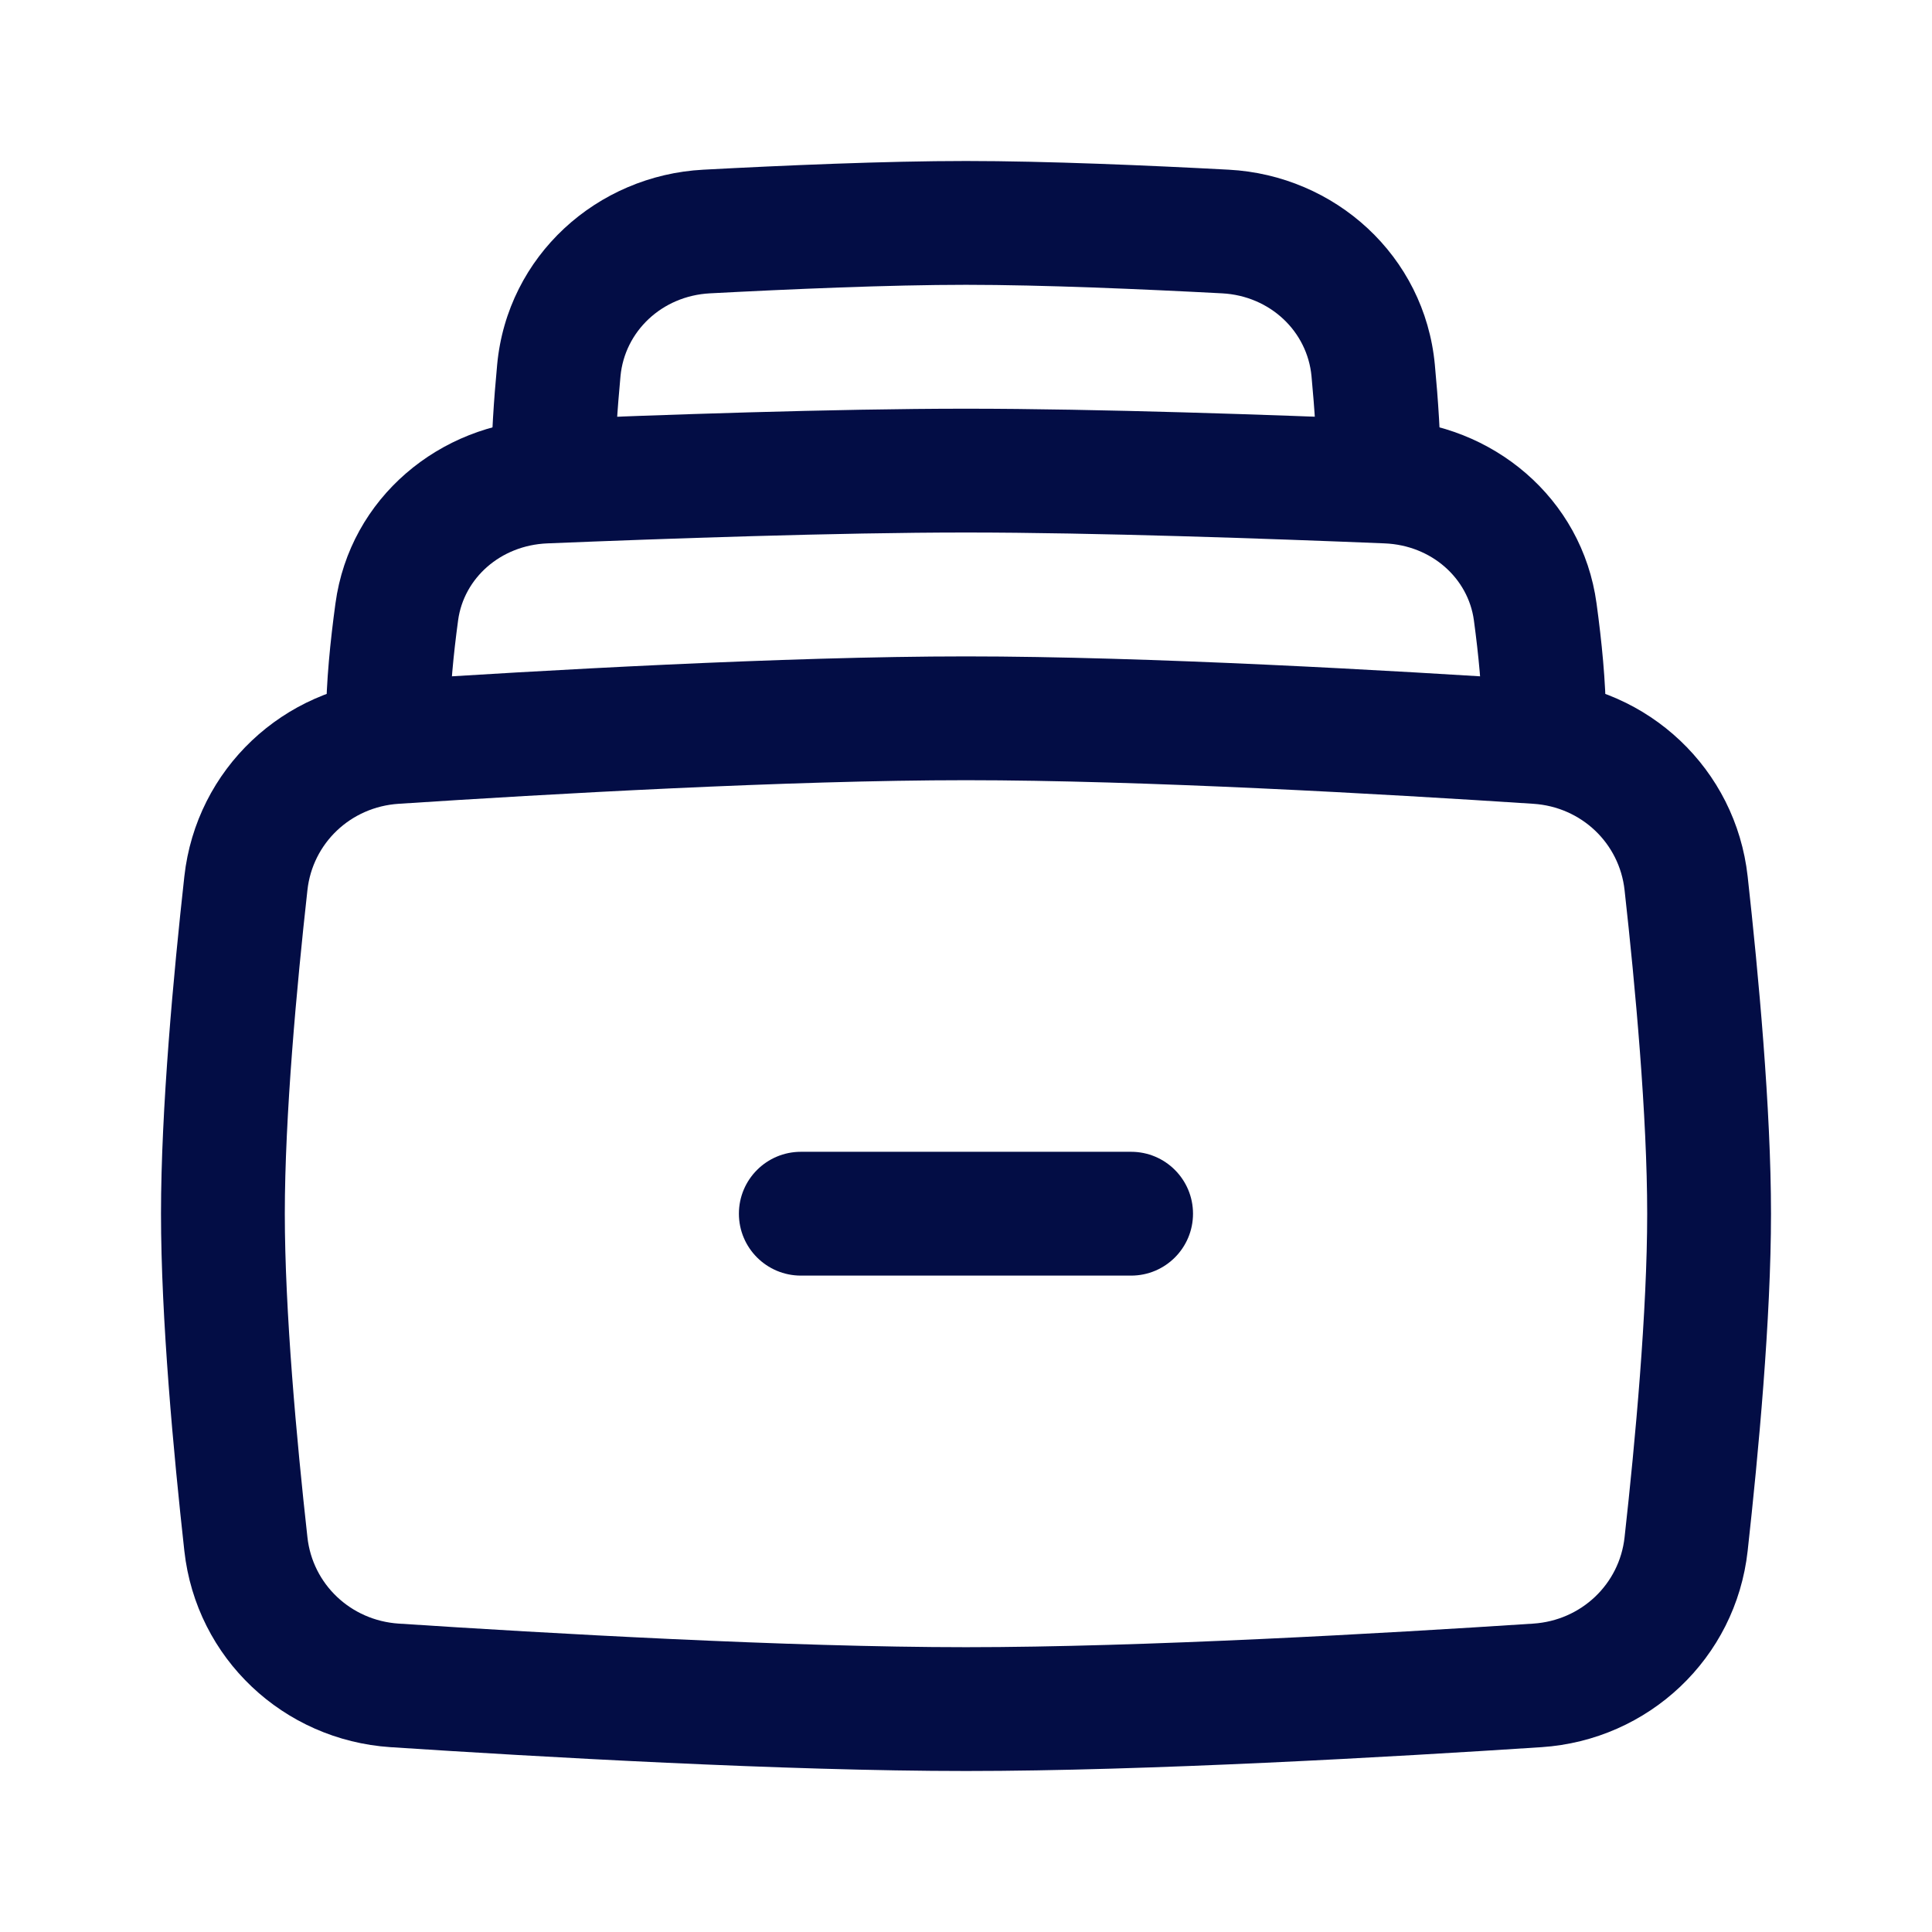
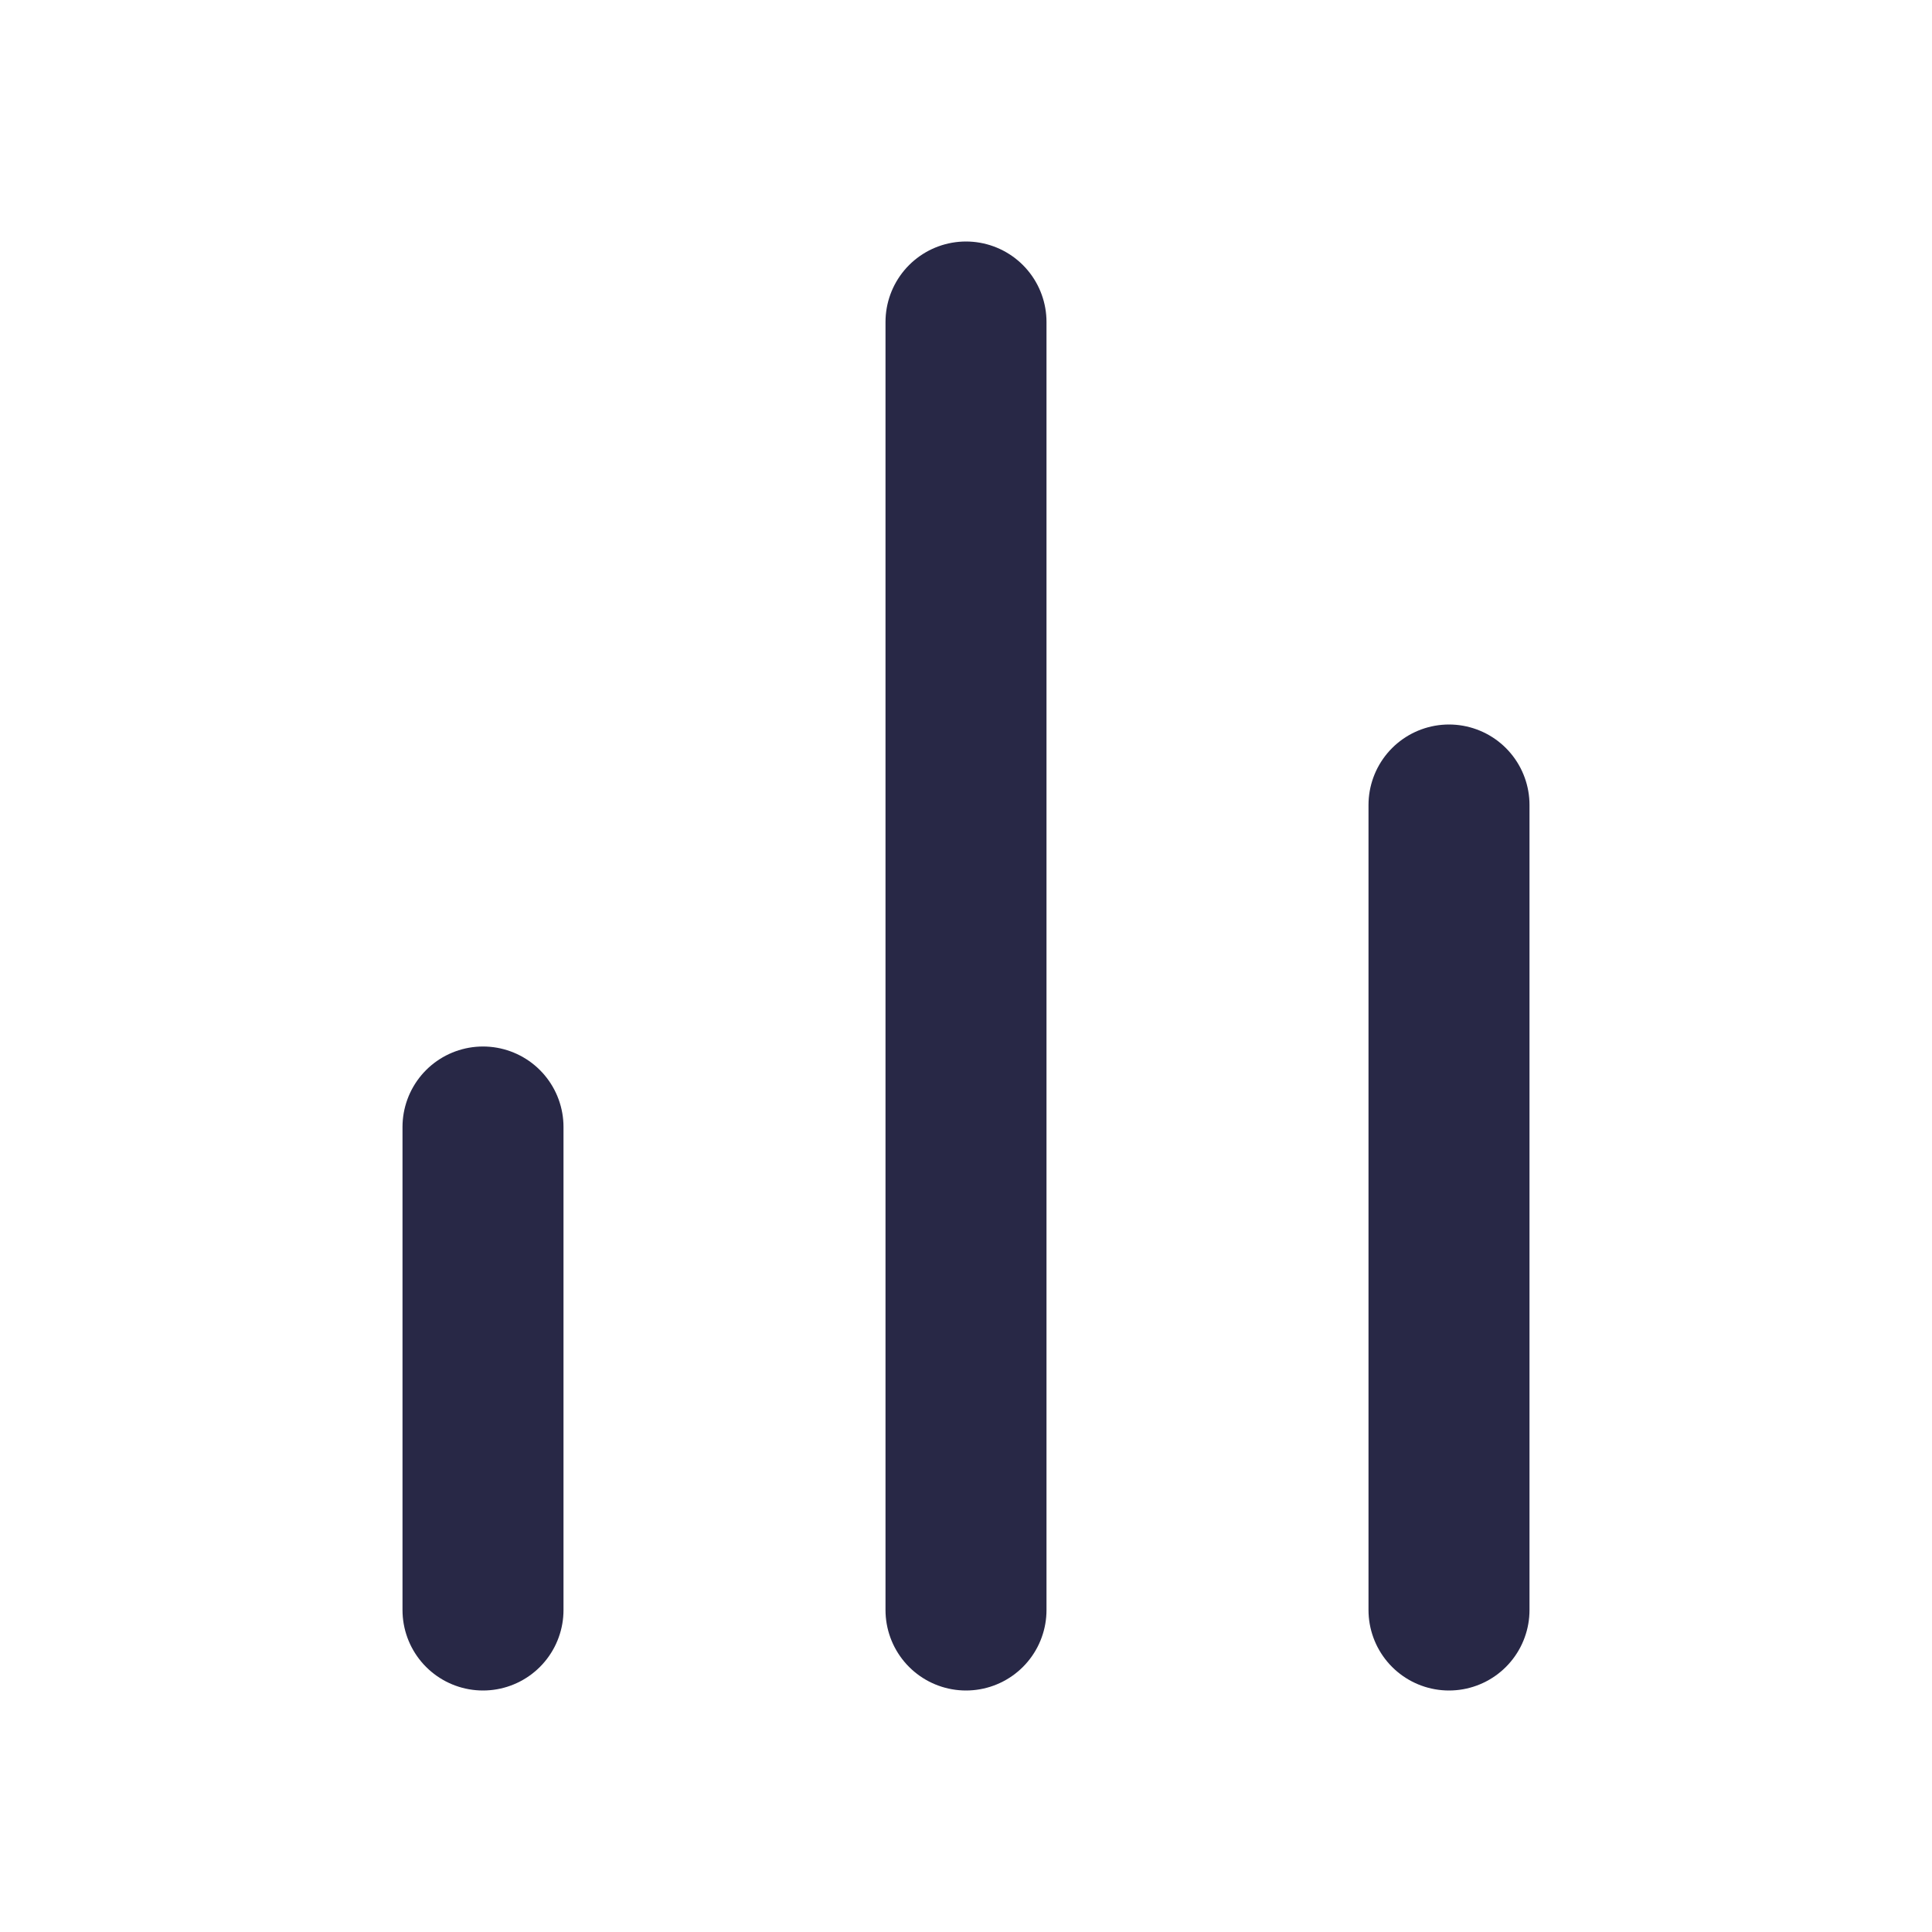
- <svg xmlns="http://www.w3.org/2000/svg" width="24" height="24" viewBox="0 0 24 24" fill="none">
-   <path fill-rule="evenodd" clip-rule="evenodd" d="M12 9.692C9.804 9.692 6.799 9.864 4.952 9.985C4.355 10.024 3.883 10.475 3.819 11.057C3.685 12.261 3.538 13.868 3.538 15.077C3.538 16.286 3.685 17.893 3.819 19.097C3.883 19.678 4.355 20.129 4.952 20.169C6.799 20.29 9.804 20.462 12 20.462C14.196 20.462 17.201 20.29 19.048 20.169C19.645 20.129 20.117 19.678 20.181 19.097C20.315 17.893 20.462 16.286 20.462 15.077C20.462 13.868 20.315 12.261 20.181 11.057C20.117 10.475 19.645 10.024 19.048 9.985C17.201 9.864 14.196 9.692 12 9.692ZM4.851 8.45C6.698 8.329 9.749 8.154 12 8.154C14.251 8.154 17.302 8.329 19.149 8.45C20.477 8.537 21.562 9.552 21.71 10.887C21.844 12.098 22 13.777 22 15.077C22 16.377 21.844 18.056 21.71 19.266C21.562 20.602 20.477 21.616 19.149 21.704C17.302 21.825 14.251 22 12 22C9.749 22 6.698 21.825 4.851 21.704C3.523 21.616 2.438 20.602 2.29 19.266C2.156 18.056 2 16.377 2 15.077C2 13.777 2.156 12.098 2.29 10.887C2.438 9.552 3.523 8.537 4.851 8.45Z" fill="#030D45" />
-   <path fill-rule="evenodd" clip-rule="evenodd" d="M12 6.615C10.399 6.615 8.248 6.691 6.8 6.75C6.214 6.774 5.762 7.185 5.691 7.704C5.632 8.14 5.59 8.577 5.59 8.923C5.59 9.348 5.245 9.692 4.821 9.692C4.396 9.692 4.051 9.348 4.051 8.923C4.051 8.474 4.104 7.958 4.167 7.497C4.346 6.178 5.469 5.265 6.737 5.213C8.186 5.153 10.365 5.077 12 5.077C13.635 5.077 15.814 5.153 17.263 5.213C18.531 5.265 19.654 6.178 19.833 7.497C19.896 7.958 19.949 8.474 19.949 8.923C19.949 9.348 19.604 9.692 19.18 9.692C18.755 9.692 18.41 9.348 18.41 8.923C18.41 8.577 18.368 8.14 18.309 7.704C18.238 7.185 17.786 6.774 17.2 6.75C15.752 6.691 13.601 6.615 12 6.615Z" fill="#030D45" />
-   <path fill-rule="evenodd" clip-rule="evenodd" d="M12 3.538C11.045 3.538 9.806 3.592 8.818 3.644C8.221 3.676 7.76 4.118 7.708 4.673C7.669 5.089 7.641 5.506 7.641 5.846C7.641 6.271 7.297 6.615 6.872 6.615C6.447 6.615 6.103 6.271 6.103 5.846C6.103 5.436 6.135 4.964 6.176 4.529C6.303 3.175 7.419 2.178 8.736 2.108C9.729 2.055 11.002 2 12 2C12.998 2 14.271 2.055 15.264 2.108C16.581 2.178 17.697 3.175 17.824 4.529C17.865 4.964 17.897 5.436 17.897 5.846C17.897 6.271 17.553 6.615 17.128 6.615C16.703 6.615 16.359 6.271 16.359 5.846C16.359 5.506 16.331 5.089 16.292 4.673C16.24 4.118 15.779 3.676 15.182 3.644C14.194 3.592 12.955 3.538 12 3.538Z" fill="#030D45" />
-   <path fill-rule="evenodd" clip-rule="evenodd" d="M9.179 15.077C9.179 14.652 9.524 14.308 9.949 14.308H14.051C14.476 14.308 14.82 14.652 14.82 15.077C14.82 15.502 14.476 15.846 14.051 15.846H9.949C9.524 15.846 9.179 15.502 9.179 15.077Z" fill="#030D45" />
+ <svg xmlns="http://www.w3.org/2000/svg" width="18" height="18" viewBox="0 0 18 18" fill="none">
+   <path d="M13.5 15V7.5" stroke="#282846" stroke-width="1.5" stroke-linecap="round" stroke-linejoin="round" />
+   <path d="M9 15V3" stroke="#282846" stroke-width="1.5" stroke-linecap="round" stroke-linejoin="round" />
+   <path d="M4.5 15V10.5" stroke="#282846" stroke-width="1.5" stroke-linecap="round" stroke-linejoin="round" />
</svg>
